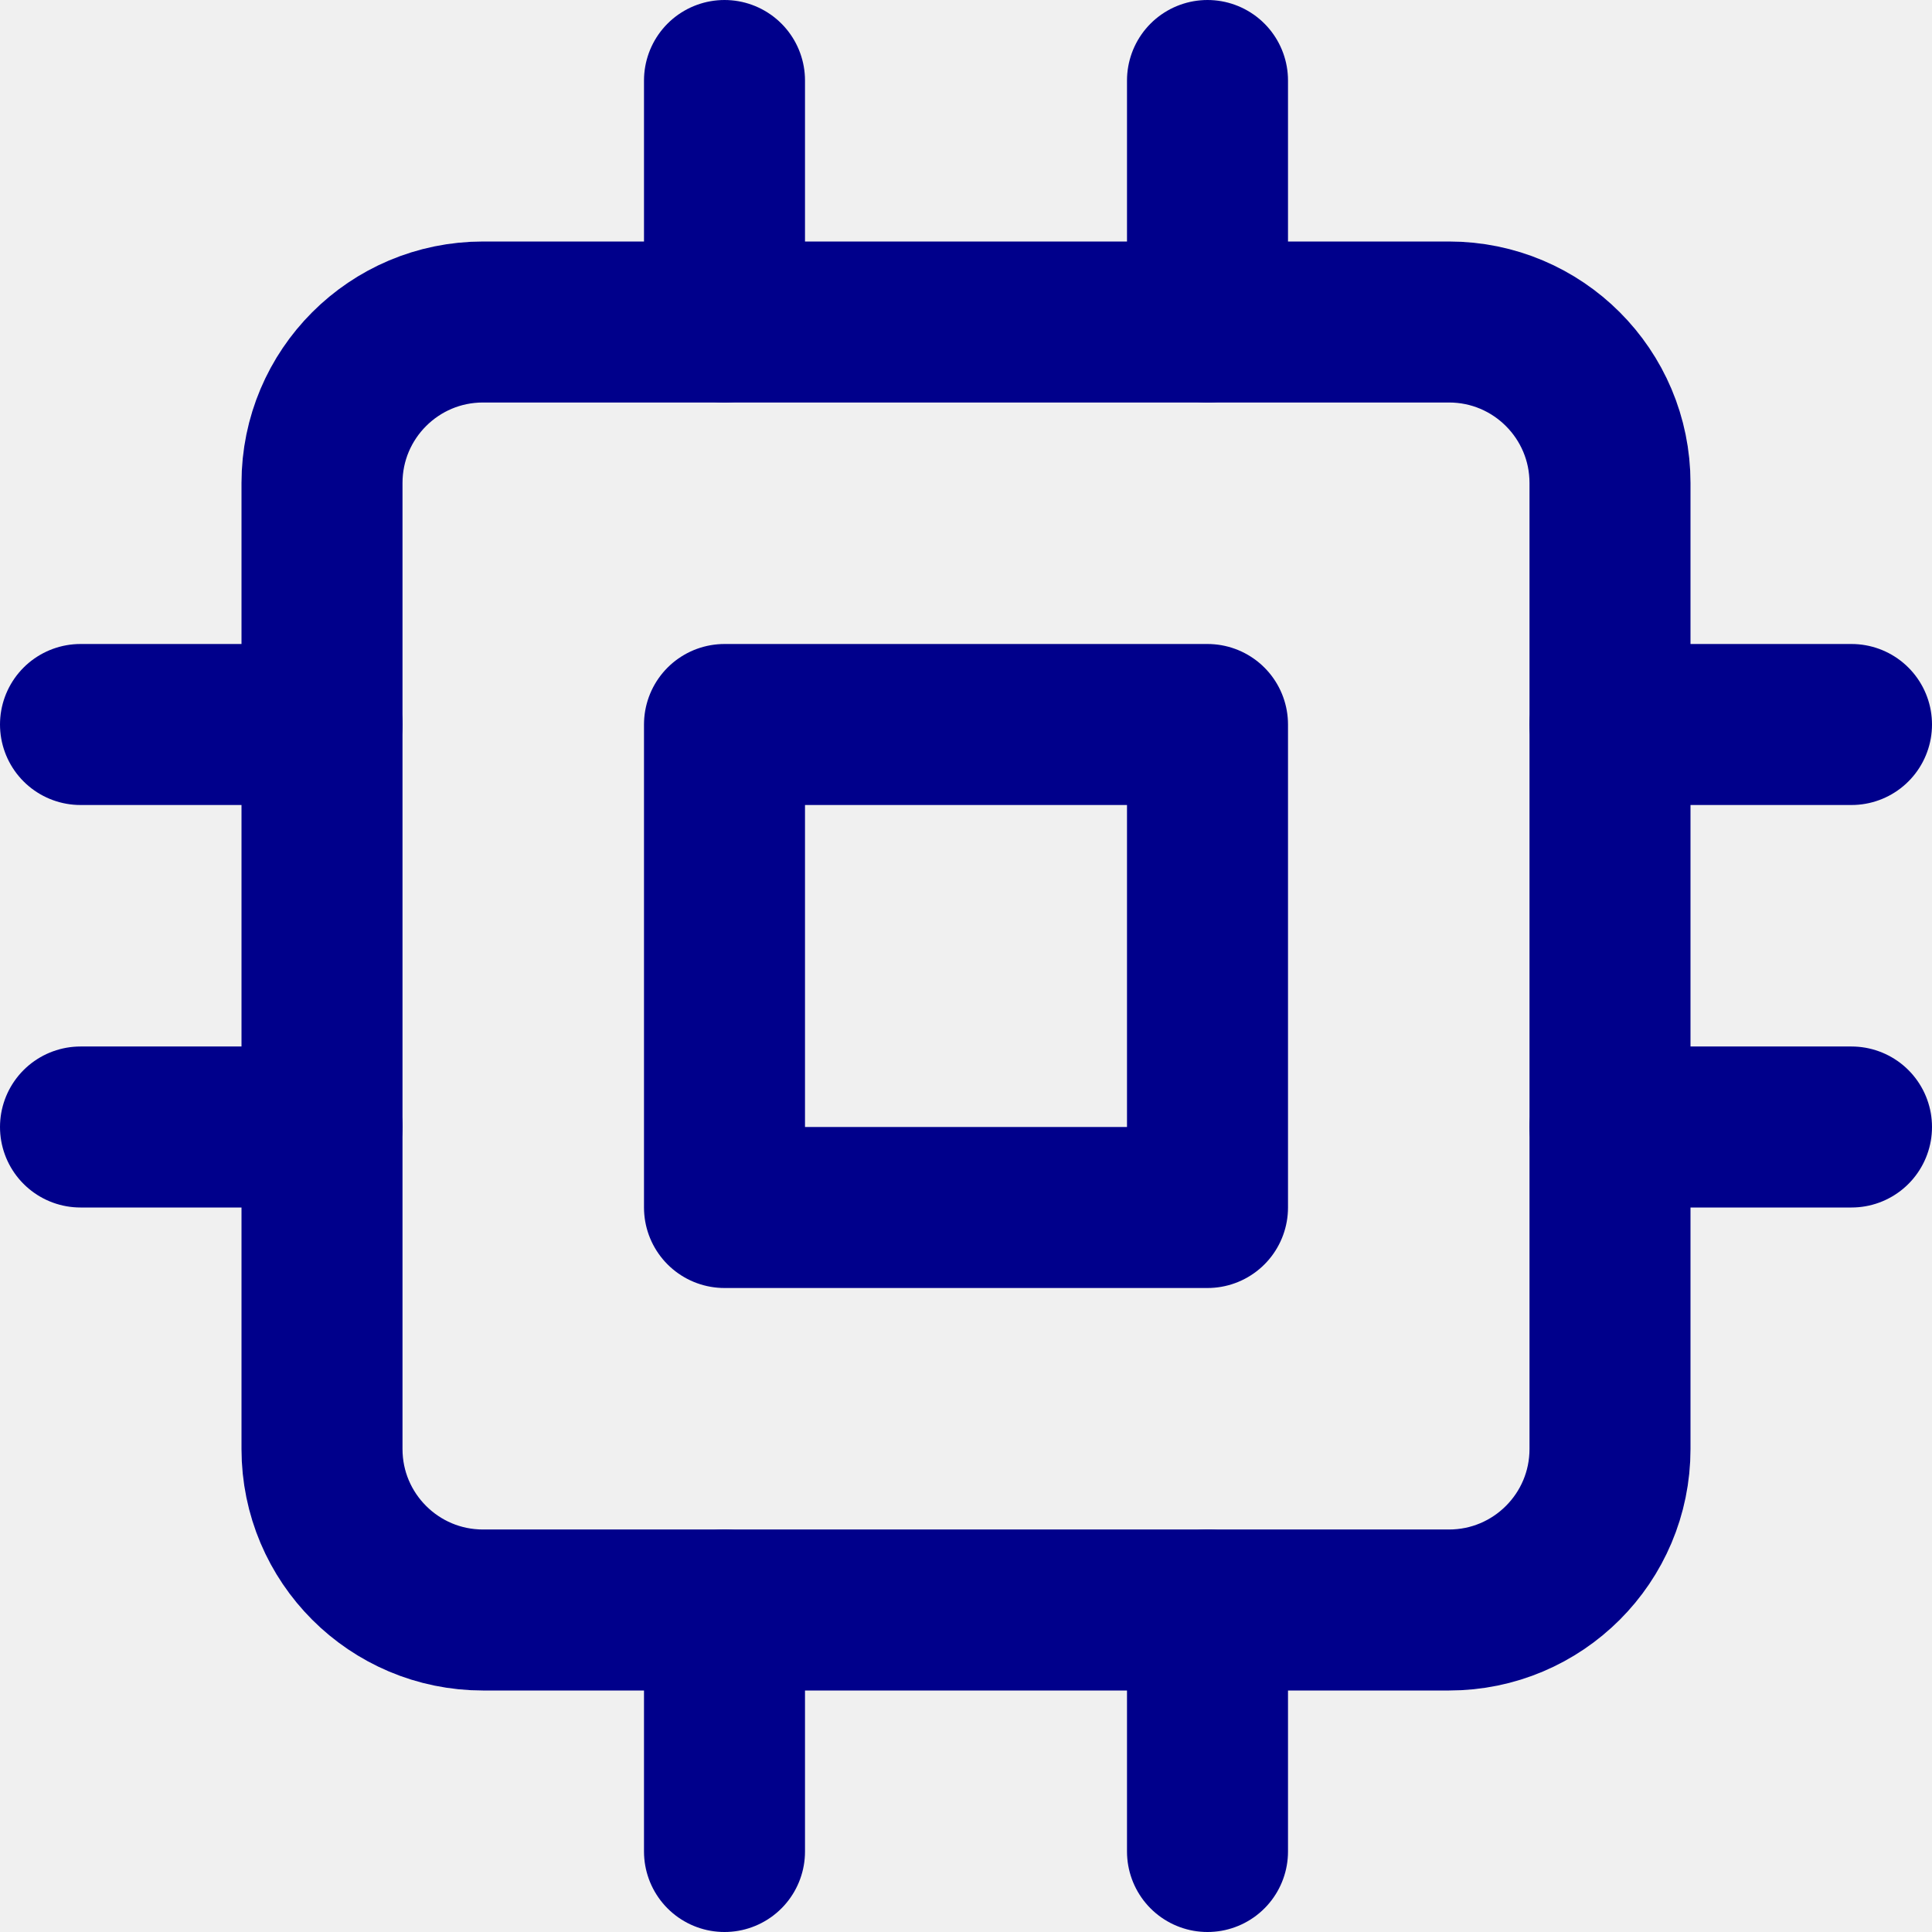
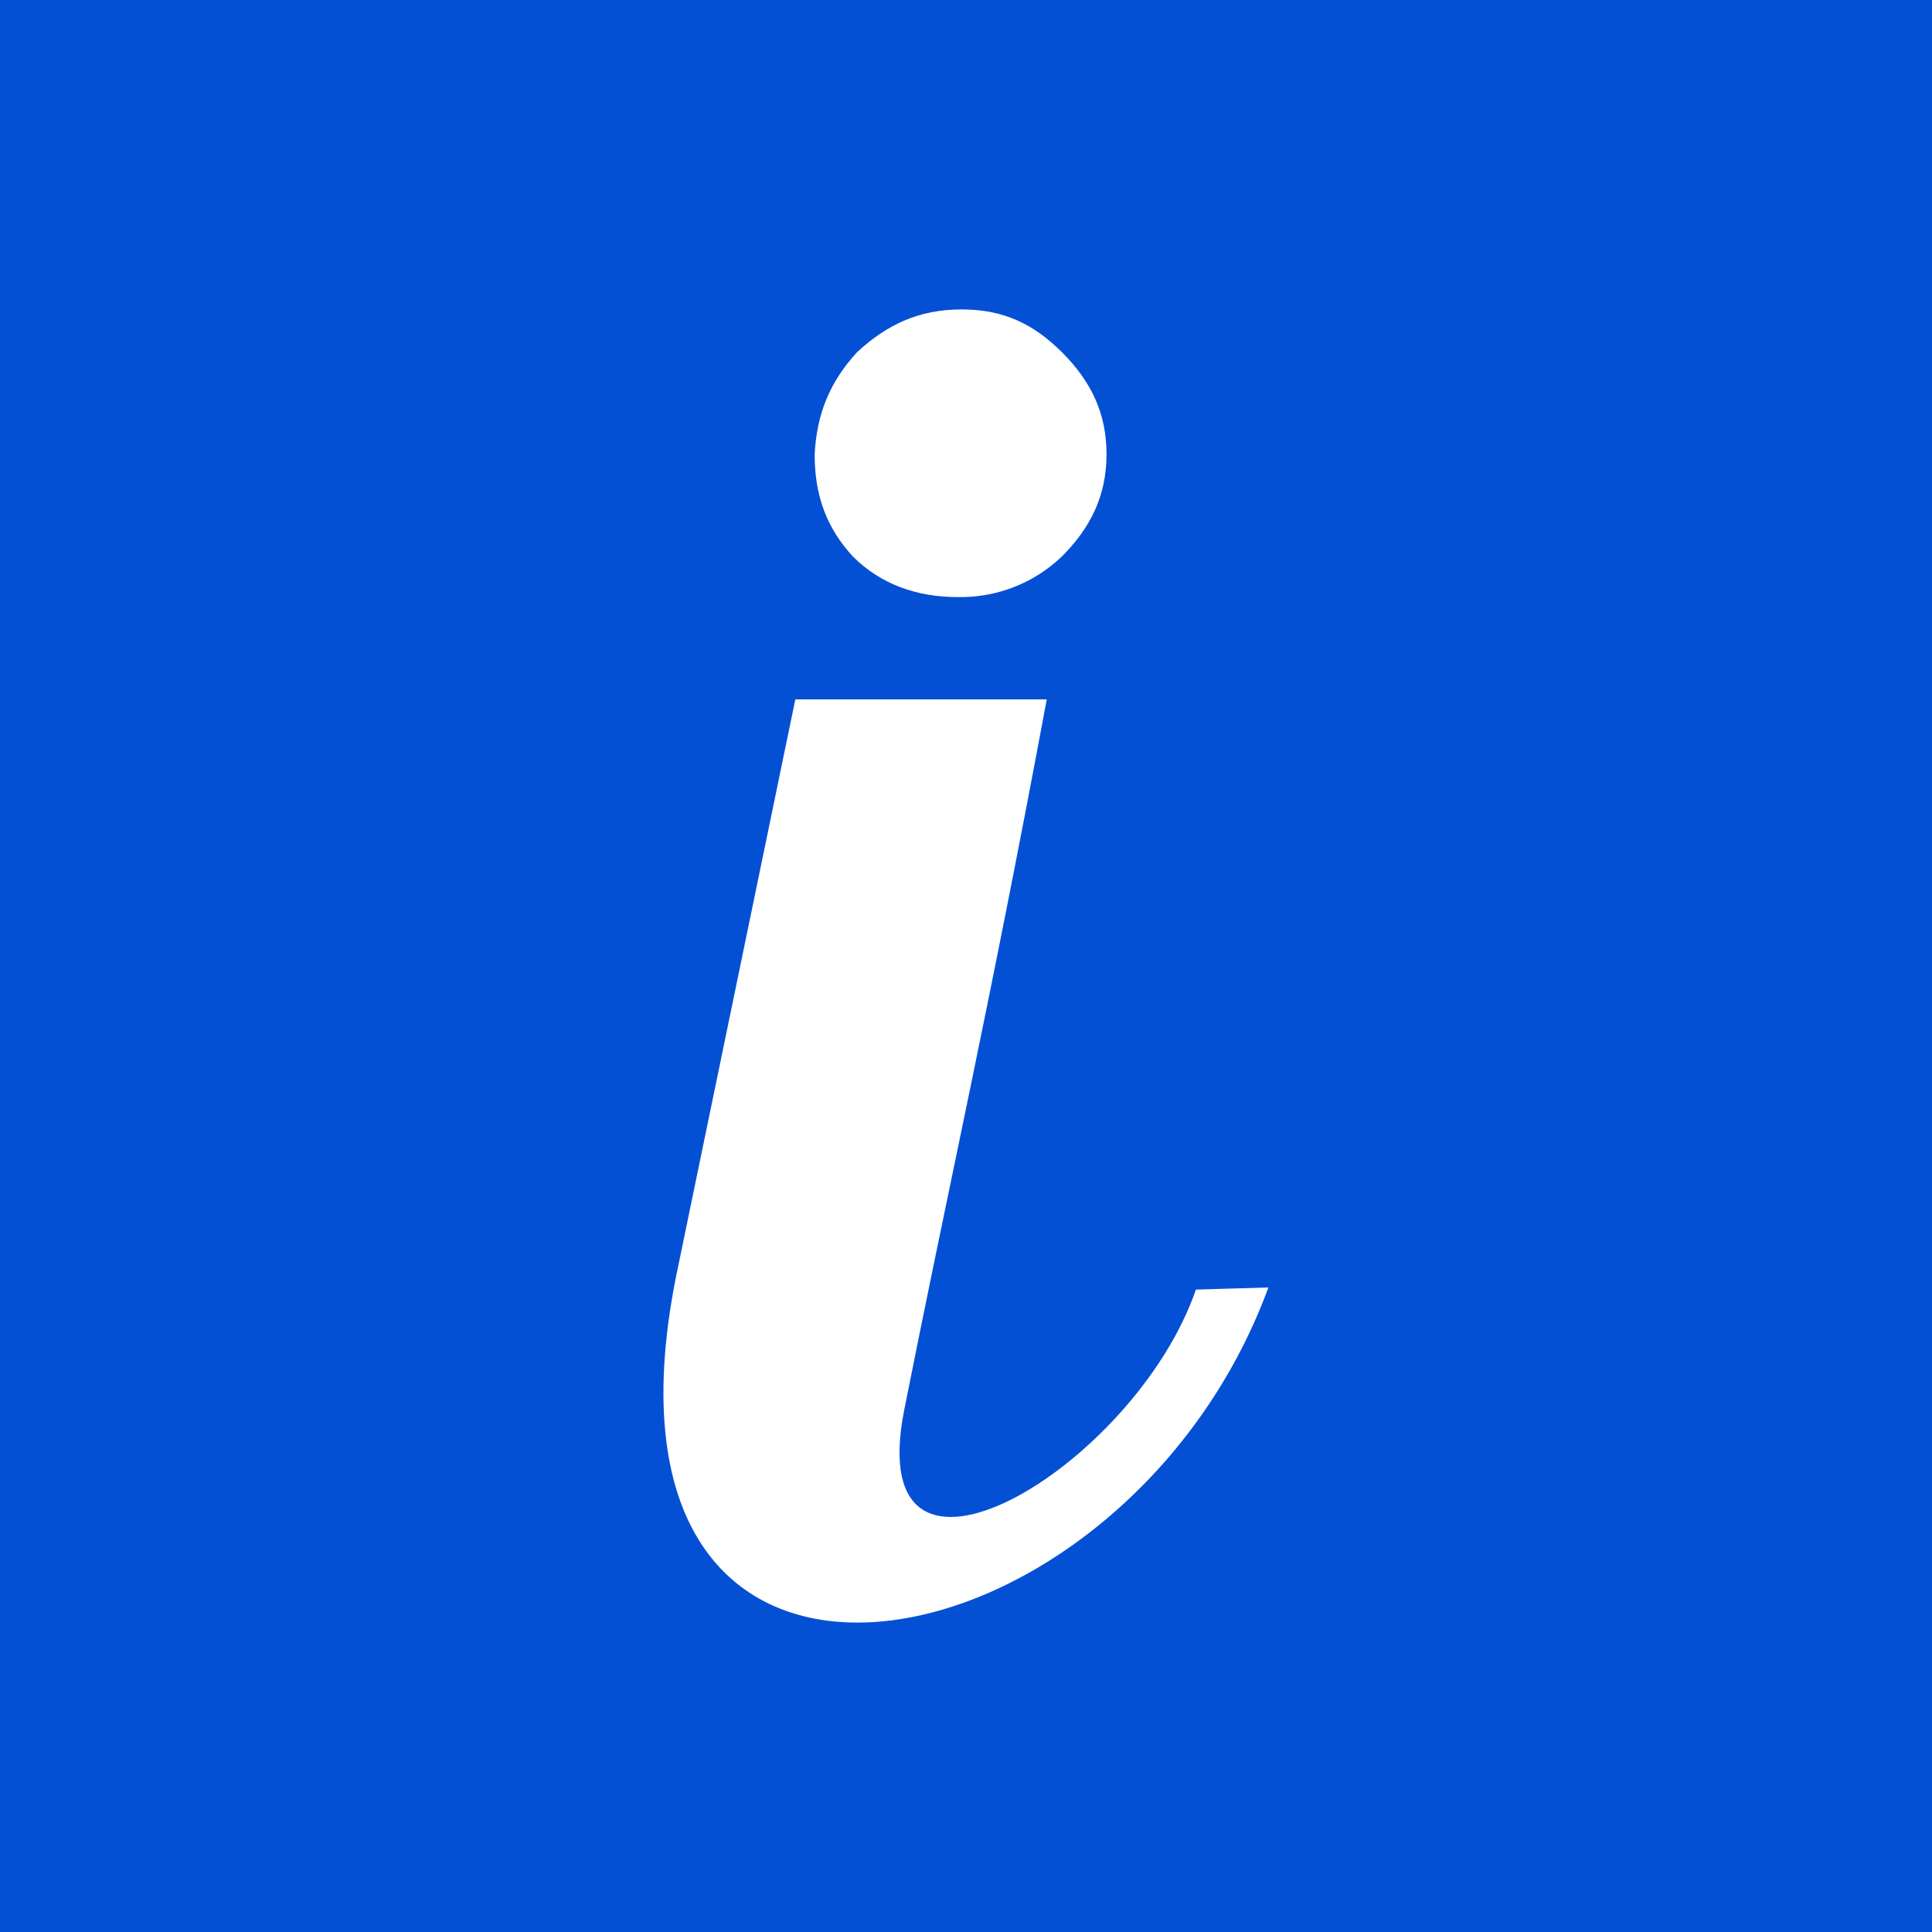
- <svg xmlns="http://www.w3.org/2000/svg" viewBox="0 0 24 24" fill="none" stroke="darkblue" stroke-width="2" stroke-linecap="round" stroke-linejoin="round" class="feather feather-cpu">
-   <rect x="4" y="4" width="16" height="16" rx="2" ry="2" />
-   <rect x="9" y="9" width="6" height="6" />
-   <line x1="9" y1="1" x2="9" y2="4" />
-   <line x1="15" y1="1" x2="15" y2="4" />
-   <line x1="9" y1="20" x2="9" y2="23" />
-   <line x1="15" y1="20" x2="15" y2="23" />
-   <line x1="20" y1="9" x2="23" y2="9" />
-   <line x1="20" y1="14" x2="23" y2="14" />
-   <line x1="1" y1="9" x2="4" y2="9" />
-   <line x1="1" y1="14" x2="4" y2="14" />
+ <svg xmlns="http://www.w3.org/2000/svg" id="Layer_1" data-name="Layer 1" viewBox="0 0 512 512">
+   <defs>
+     <style>.cls-1{fill:#0450d5}.cls-2{fill:#fff;fill-rule:evenodd}</style>
+   </defs>
+   <path d="M0 0h512v512H0z" class="cls-1" />
+   <path d="M226.05 147.5c-6.78-7.34-10.16-15.81-10.16-27.1.56-10.73 4-19.2 11.29-27.11C235.08 86 243.55 82 254.85 82s19.15 4 26.53 11.29c7.91 7.91 11.86 16.38 11.86 27.11 0 11.29-4.52 19.76-11.86 27.1a38.79 38.79 0 0 1-27.66 10.73c-10.72 0-20.33-3.39-27.67-10.73Zm110.1 193.67c-38.39 104.46-184.07 132.69-157-2.82l31.62-153h66.63c-15.24 81.87-26.54 131.56-37.83 188.59-11.29 58.16 61 15.25 77.36-32.18l19.19-.57Z" class="cls-2" />
</svg>
